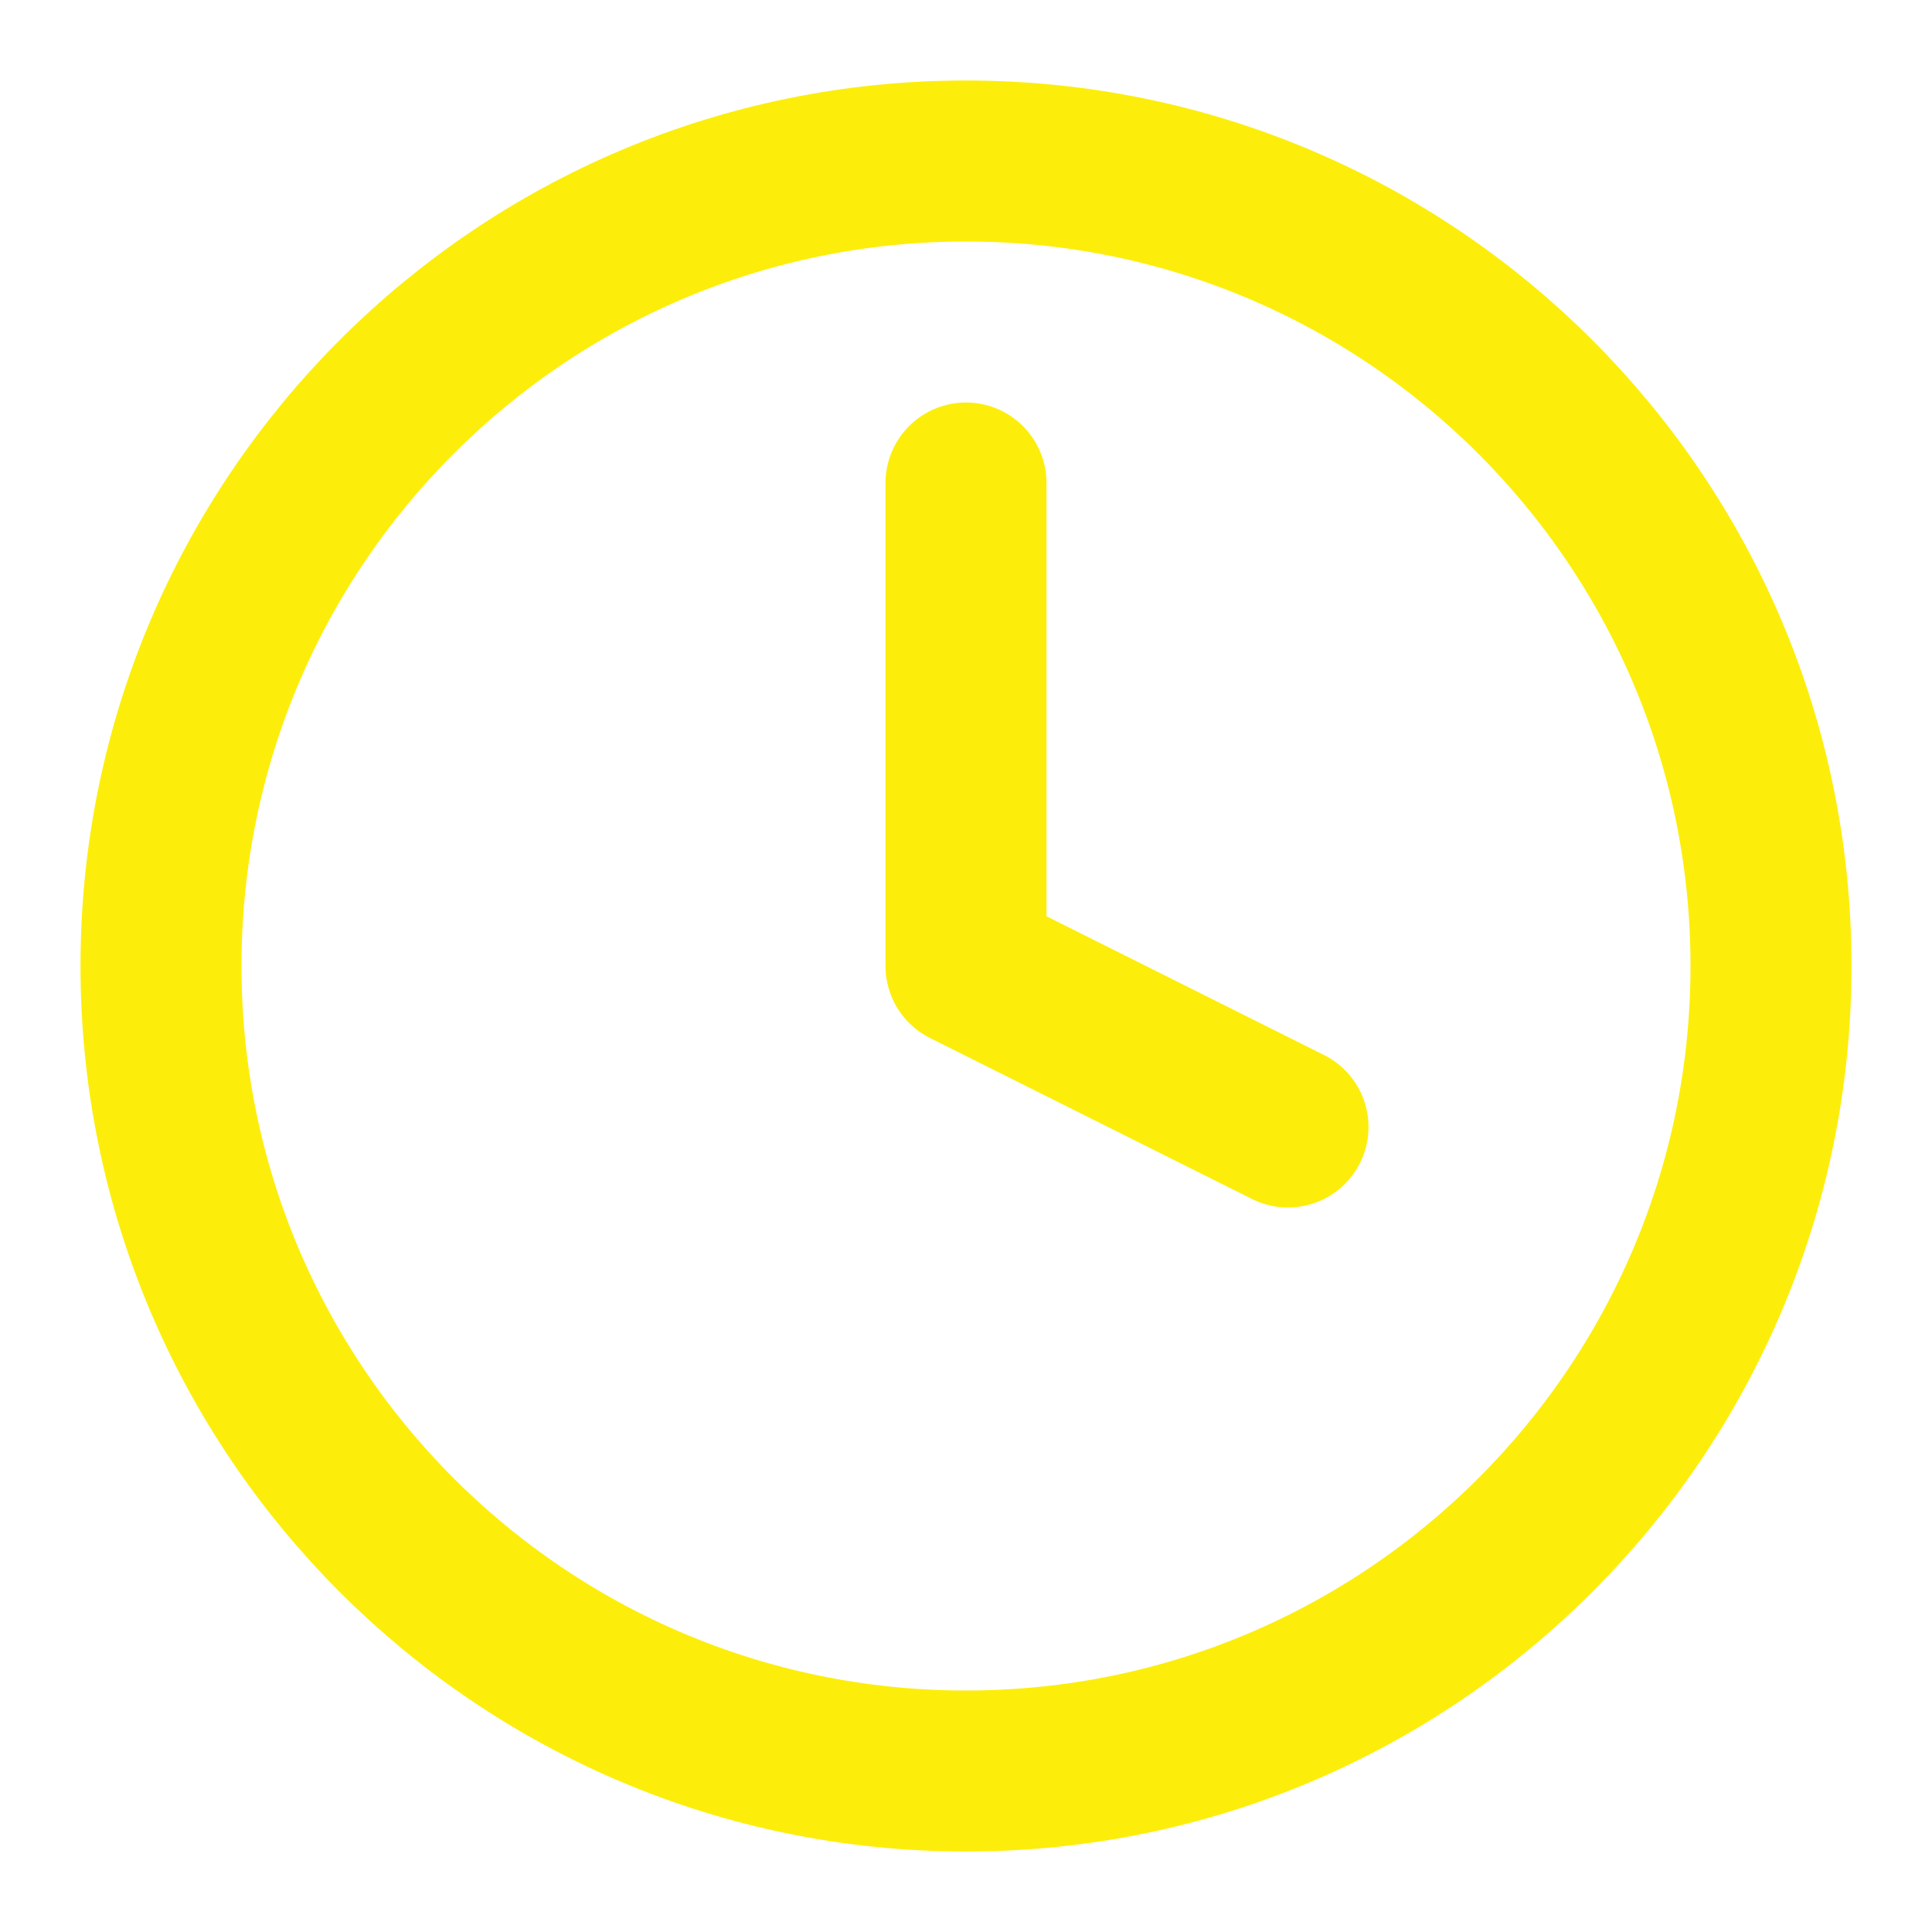
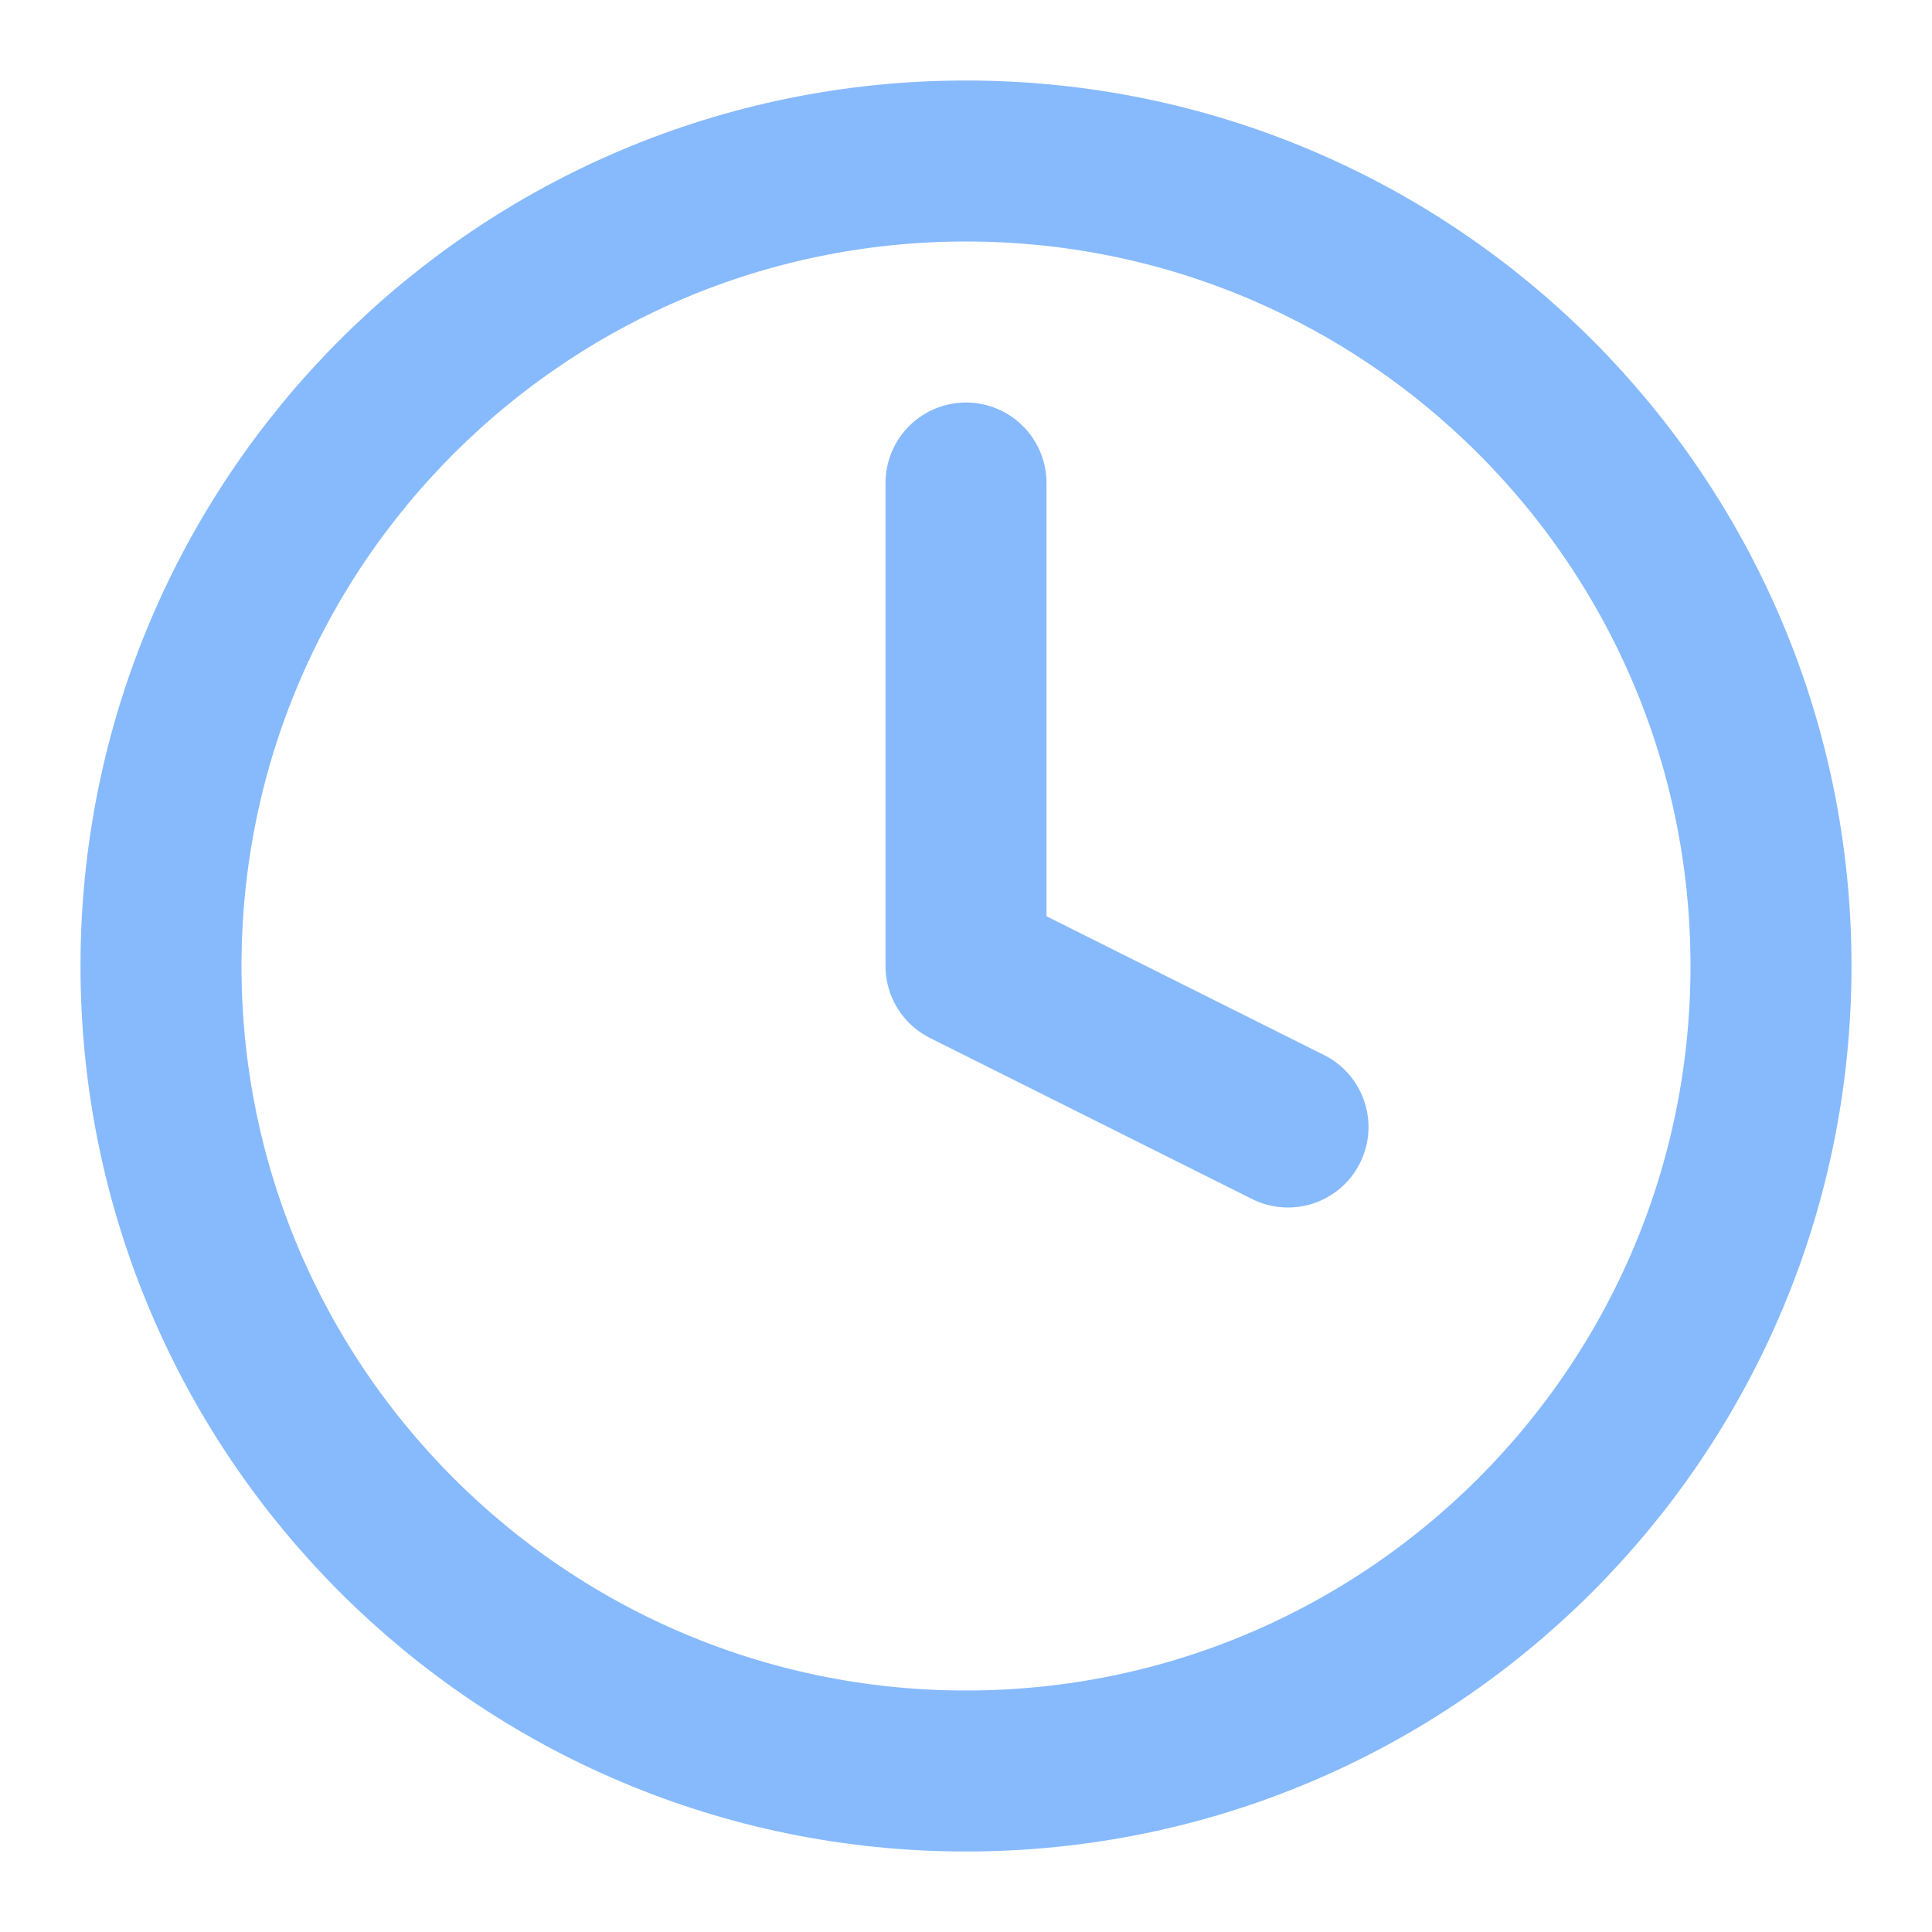
- <svg xmlns="http://www.w3.org/2000/svg" width="24" height="24" viewBox="0 0 24 24" fill="none" stroke="#fcee0a" stroke-width="2" stroke-linecap="round" stroke-linejoin="round">
+ <svg xmlns="http://www.w3.org/2000/svg" width="24" height="24" viewBox="0 0 24 24" fill="none" stroke="#87bafd" stroke-width="2" stroke-linecap="round" stroke-linejoin="round">
  <circle cx="12" cy="12" r="10" />
  <path d="M12 6v6l4 2" />
</svg>
